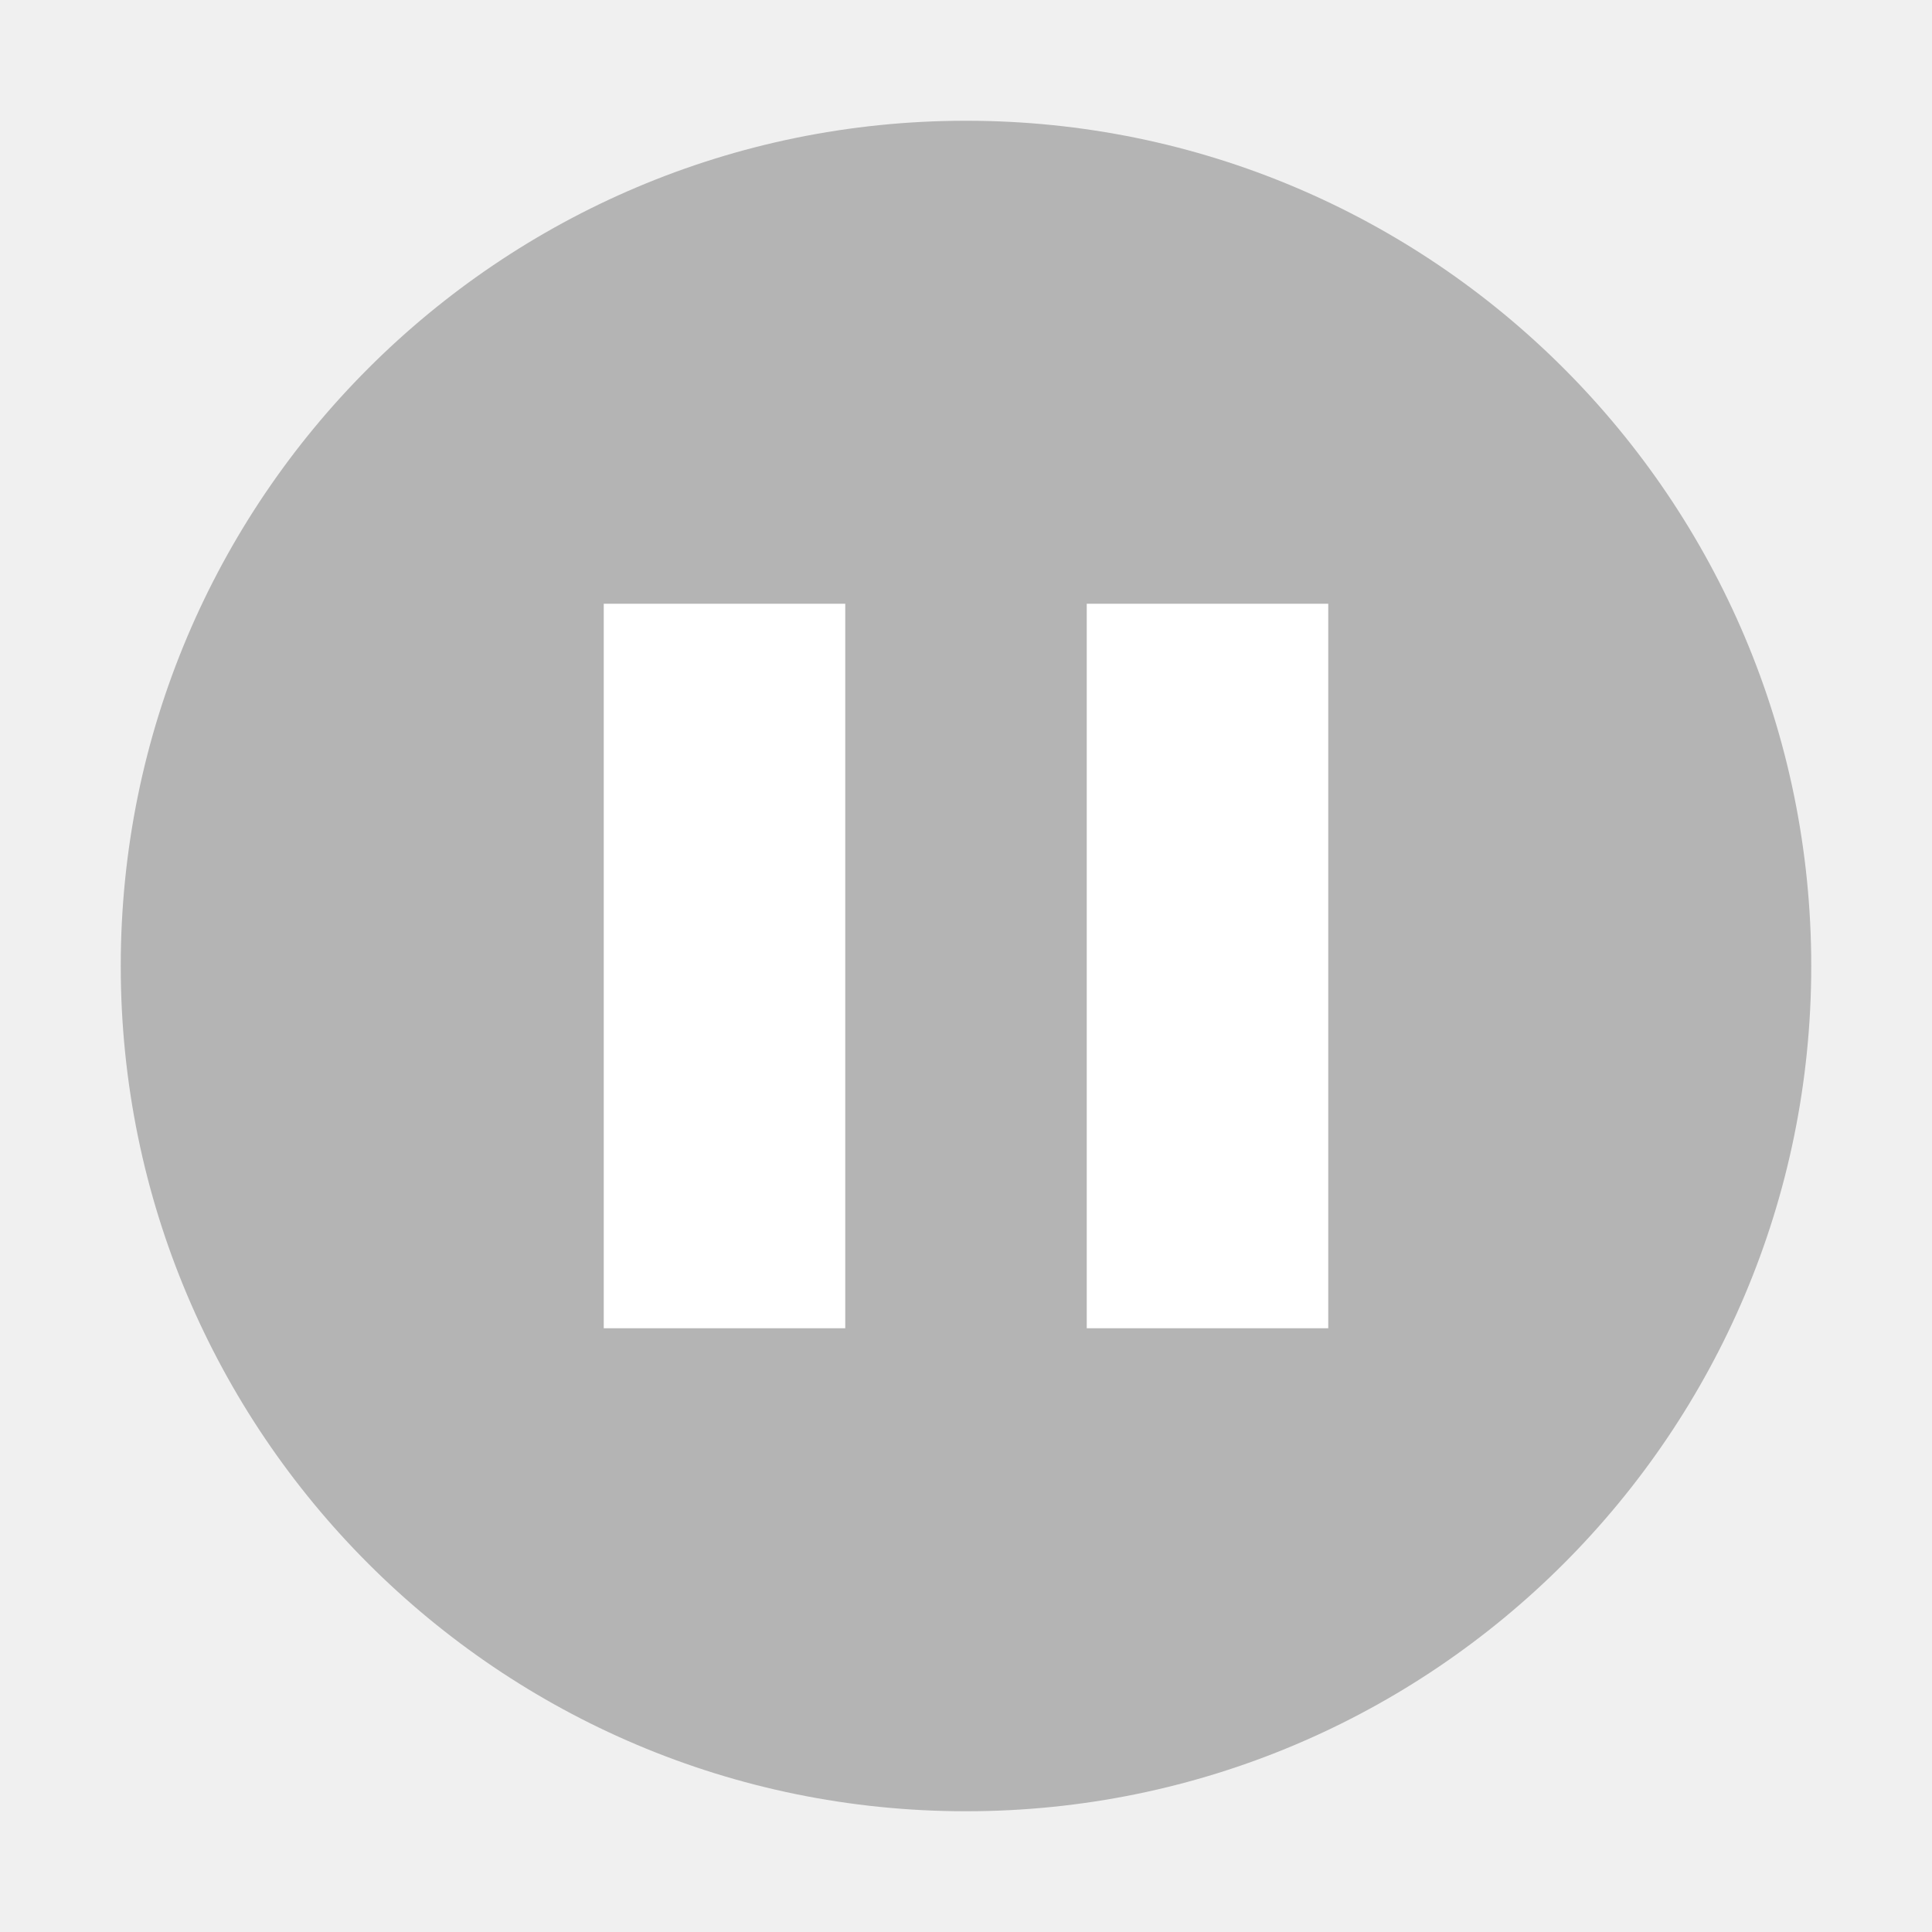
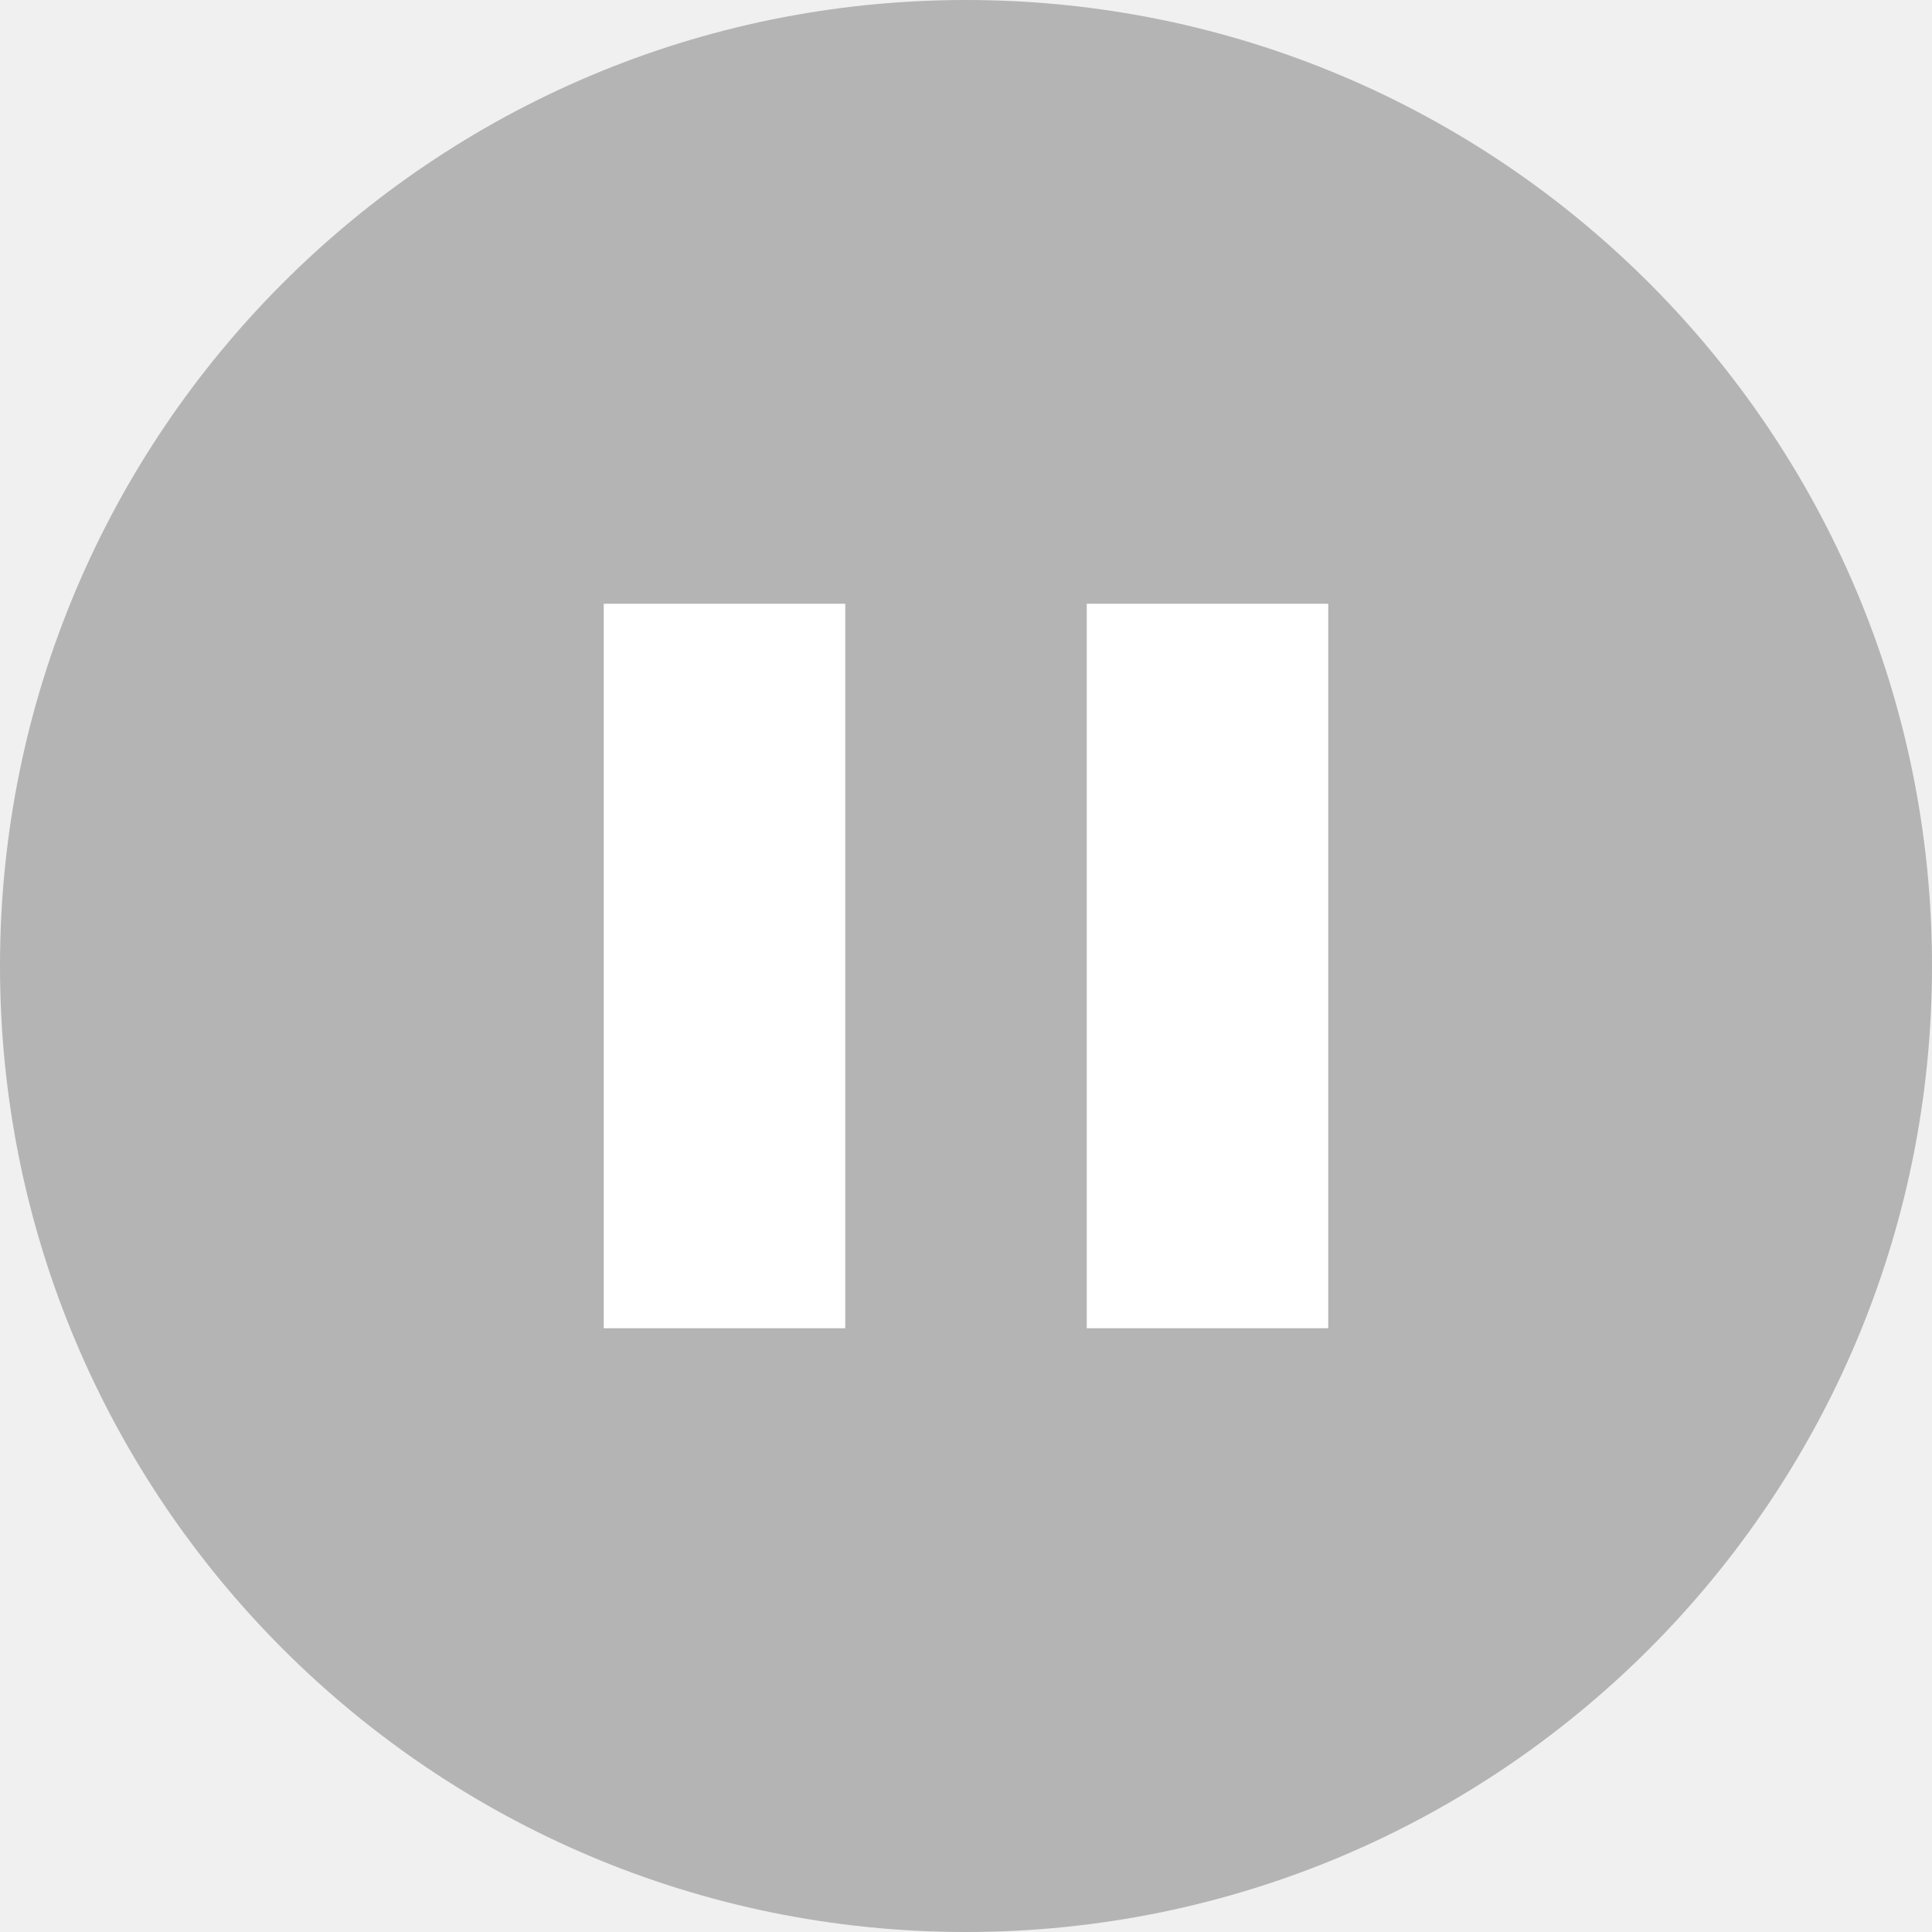
<svg xmlns="http://www.w3.org/2000/svg" viewBox="0 0 64 64">
-   <circle cx="32" cy="32" r="28" opacity=".25" />
+   <circle cx="32" cy="32" r="32" opacity=".25" />
  <rect width="8" height="24" x="20" y="20" fill="#fff" />
  <rect width="8" height="24" x="36" y="20" fill="#fff" />
</svg>
